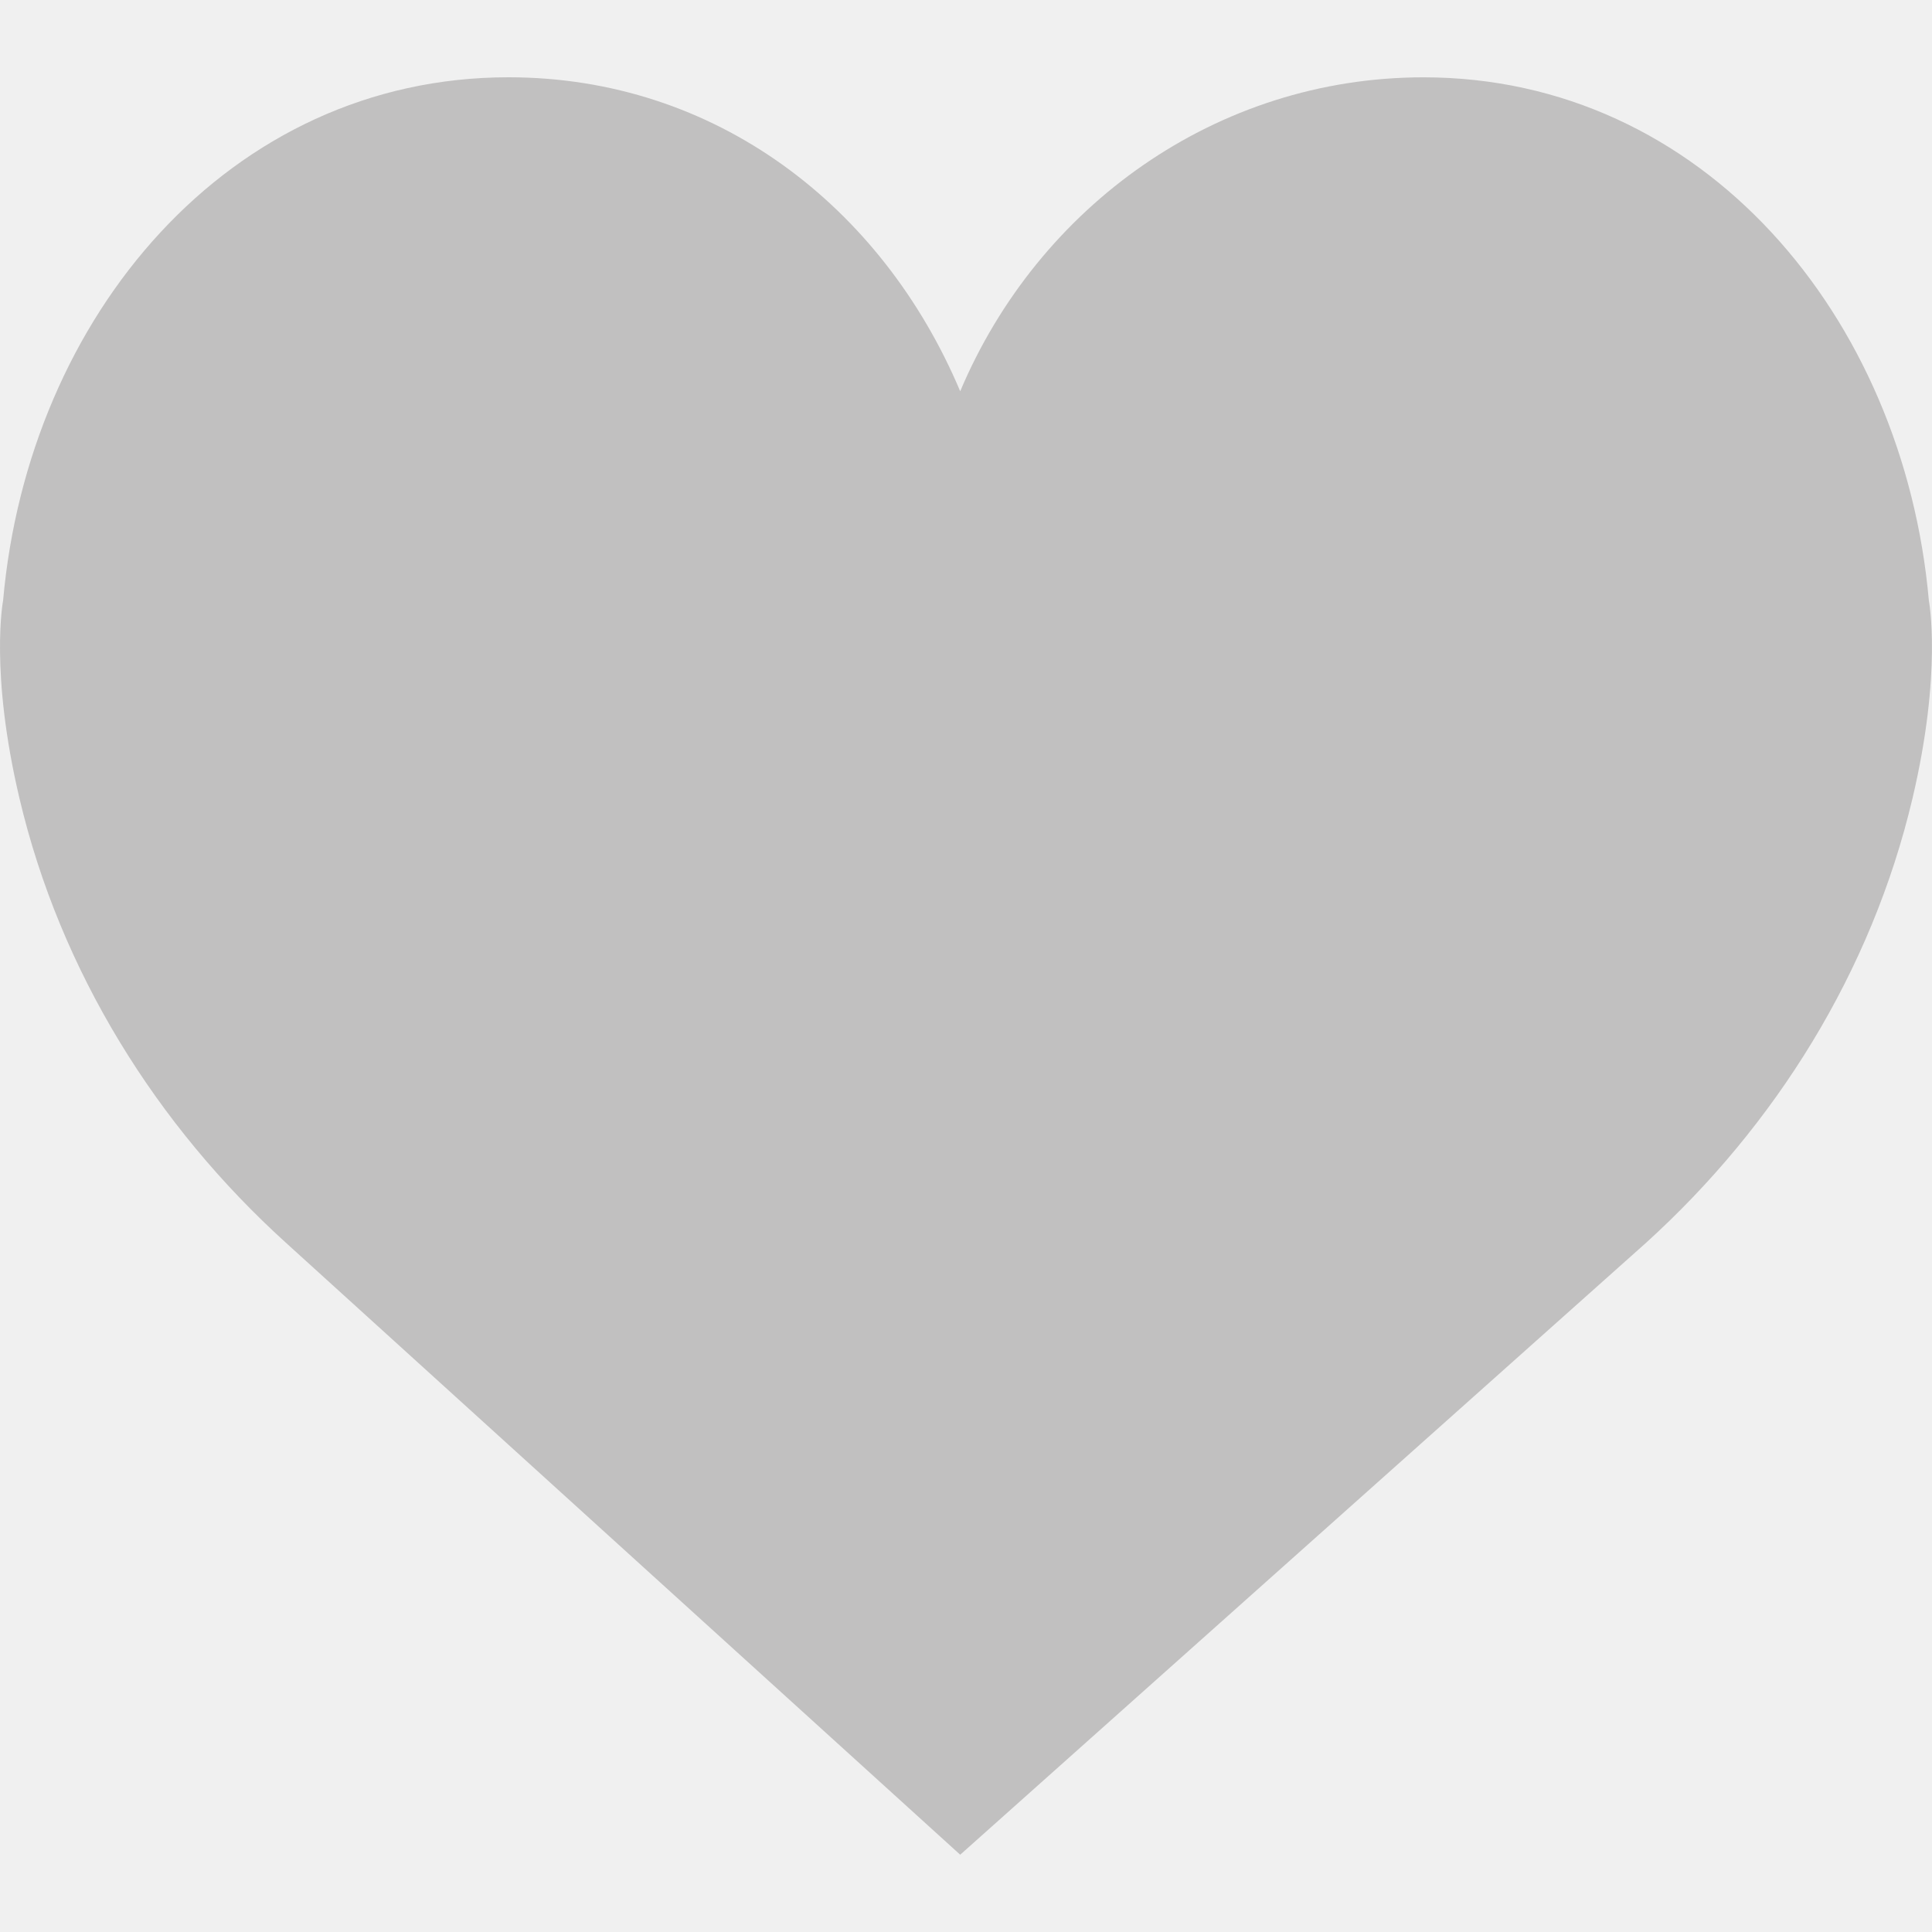
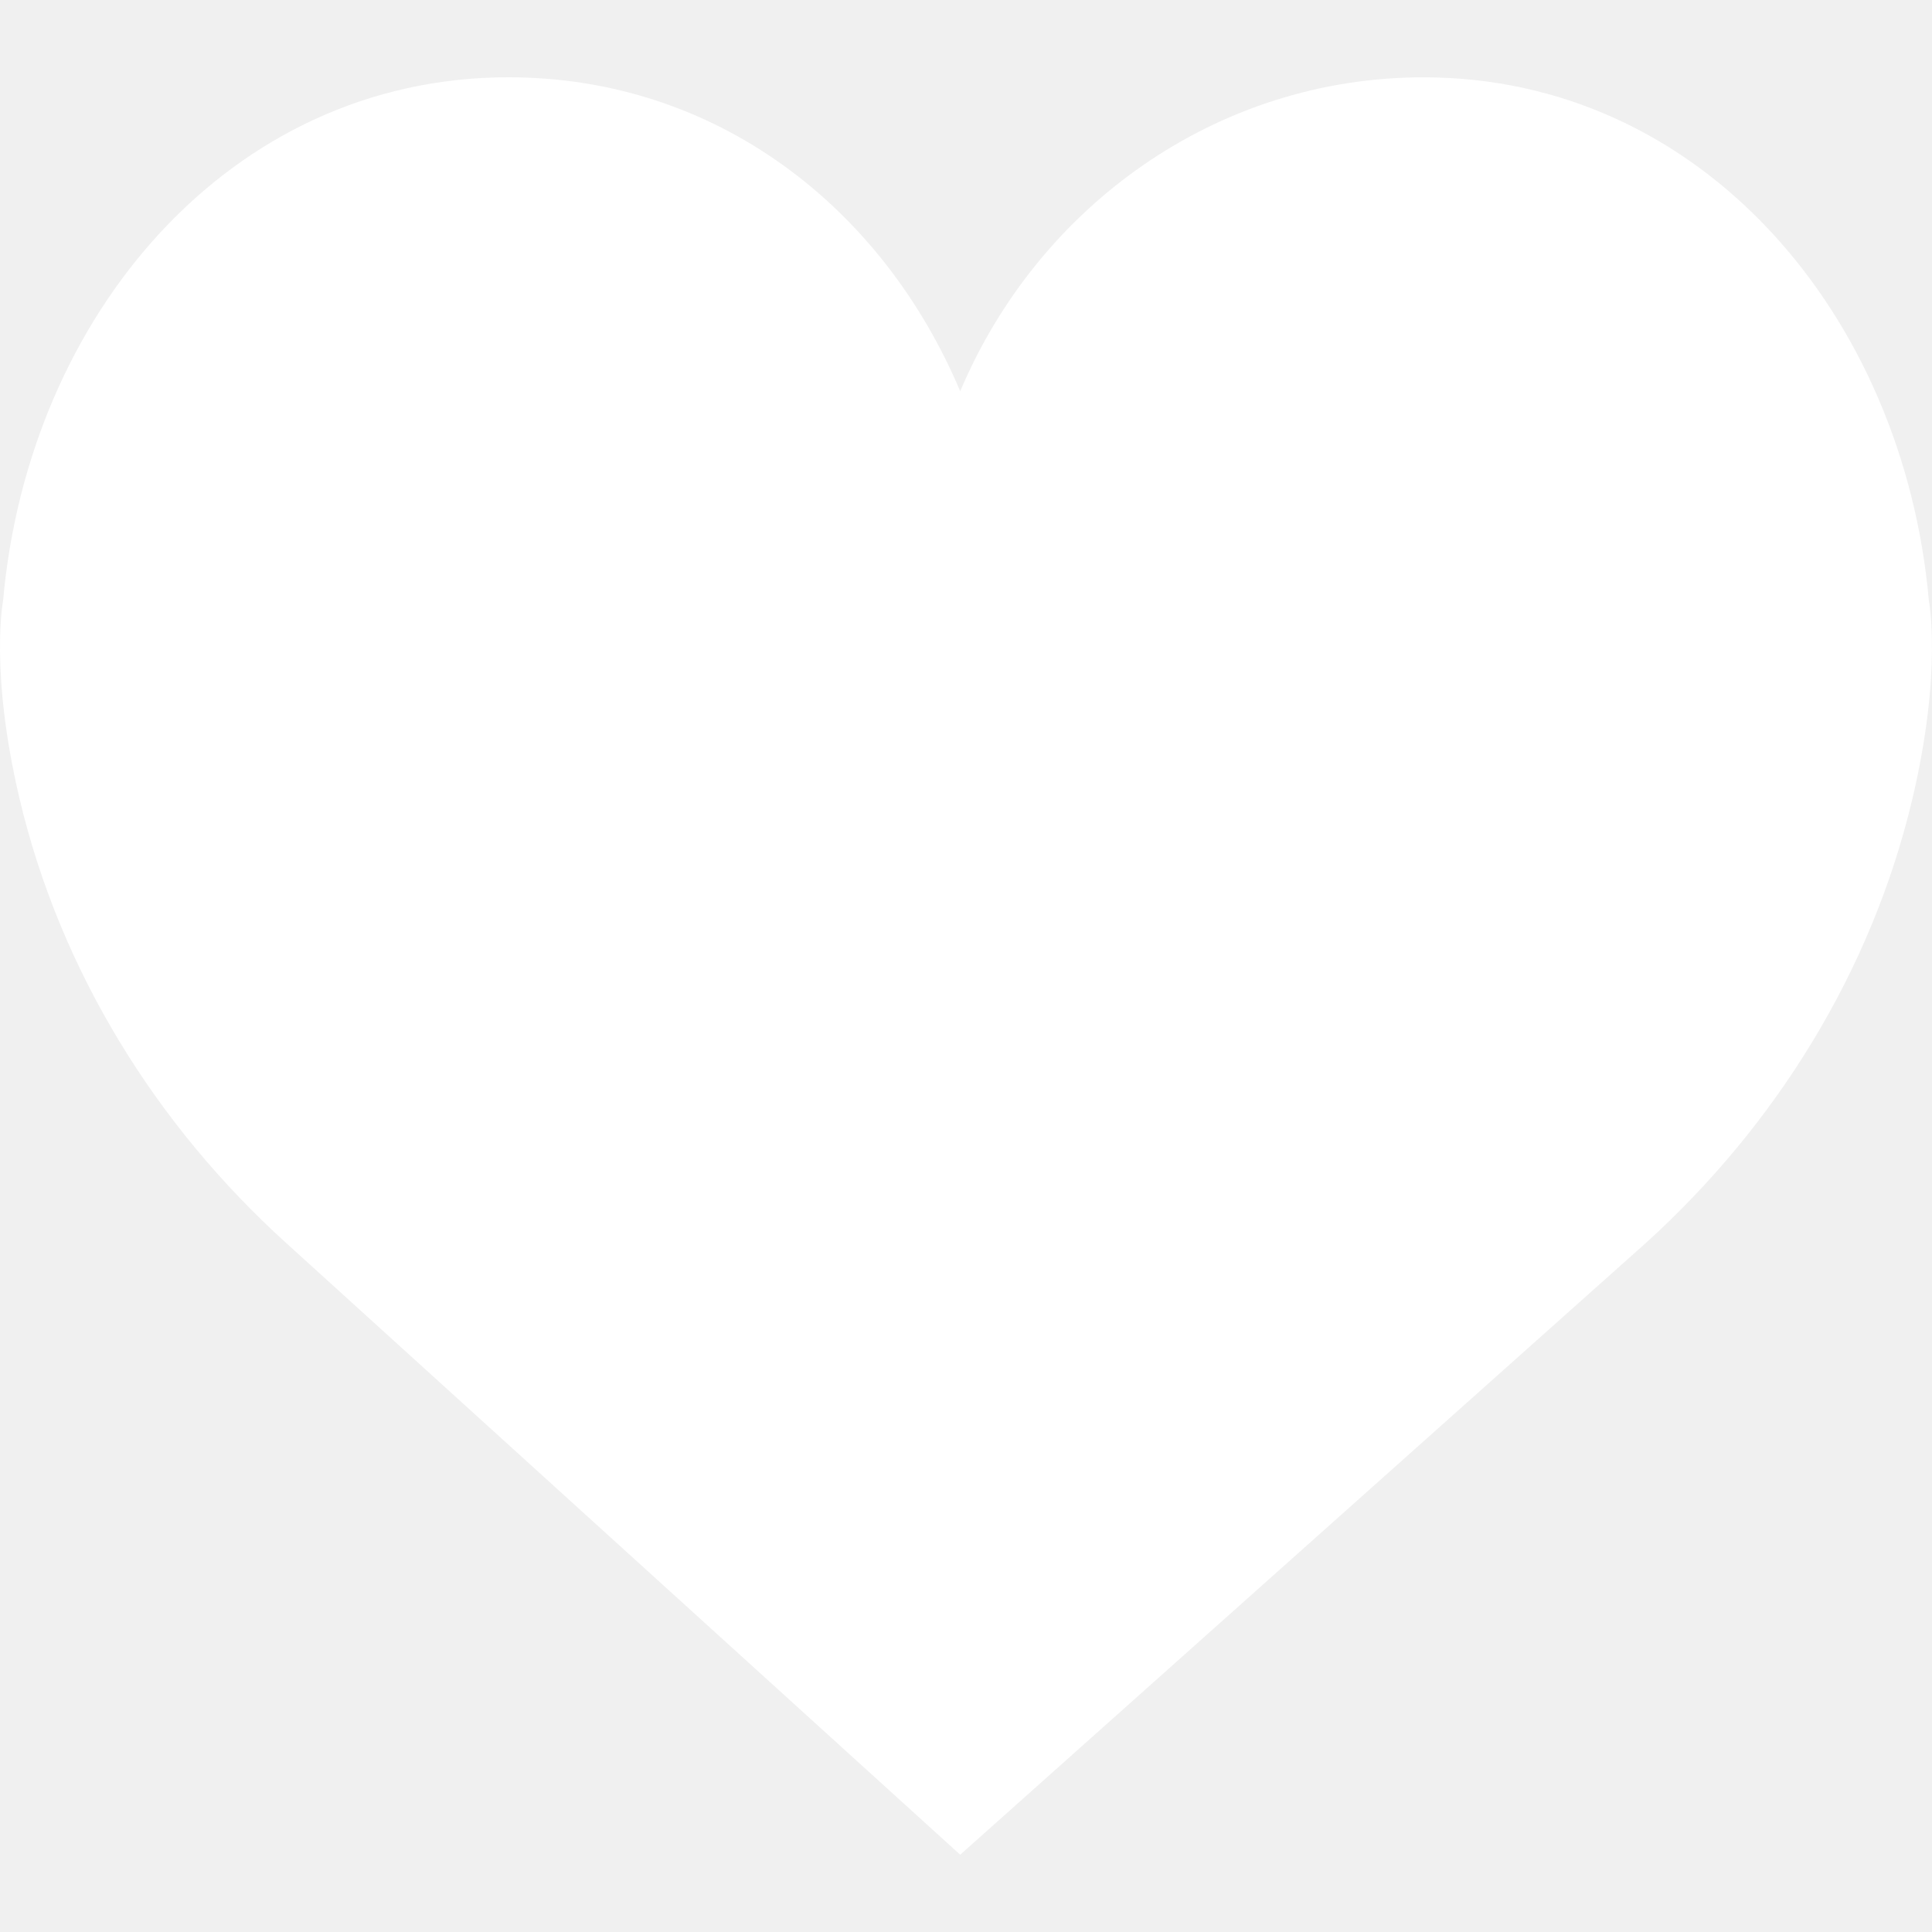
<svg xmlns="http://www.w3.org/2000/svg" version="1.1" id="Capa_1" x="0px" y="0px" viewBox="0 0 50 50" style="enable-background:new 0 0 50 50;" xml:space="preserve">
-   <path style="fill:#c1c0c0;" d="M24.85,10.126c2.018-4.783,6.628-8.125,11.99-8.125c7.223,0,12.425,6.179,13.079,13.543  c0,0,0.353,1.828-0.424,5.119c-1.058,4.482-3.545,8.464-6.898,11.503L24.85,48L7.402,32.165c-3.353-3.038-5.84-7.021-6.898-11.503  c-0.777-3.291-0.424-5.119-0.424-5.119C0.734,8.179,5.936,2,13.159,2C18.522,2,22.832,5.343,24.85,10.126z" />
+   <path style="fill:#fff;" d="M24.85,10.126c2.018-4.783,6.628-8.125,11.99-8.125c7.223,0,12.425,6.179,13.079,13.543  c0,0,0.353,1.828-0.424,5.119c-1.058,4.482-3.545,8.464-6.898,11.503L24.85,48L7.402,32.165c-3.353-3.038-5.84-7.021-6.898-11.503  c-0.777-3.291-0.424-5.119-0.424-5.119C0.734,8.179,5.936,2,13.159,2C18.522,2,22.832,5.343,24.85,10.126z" />
</svg>
